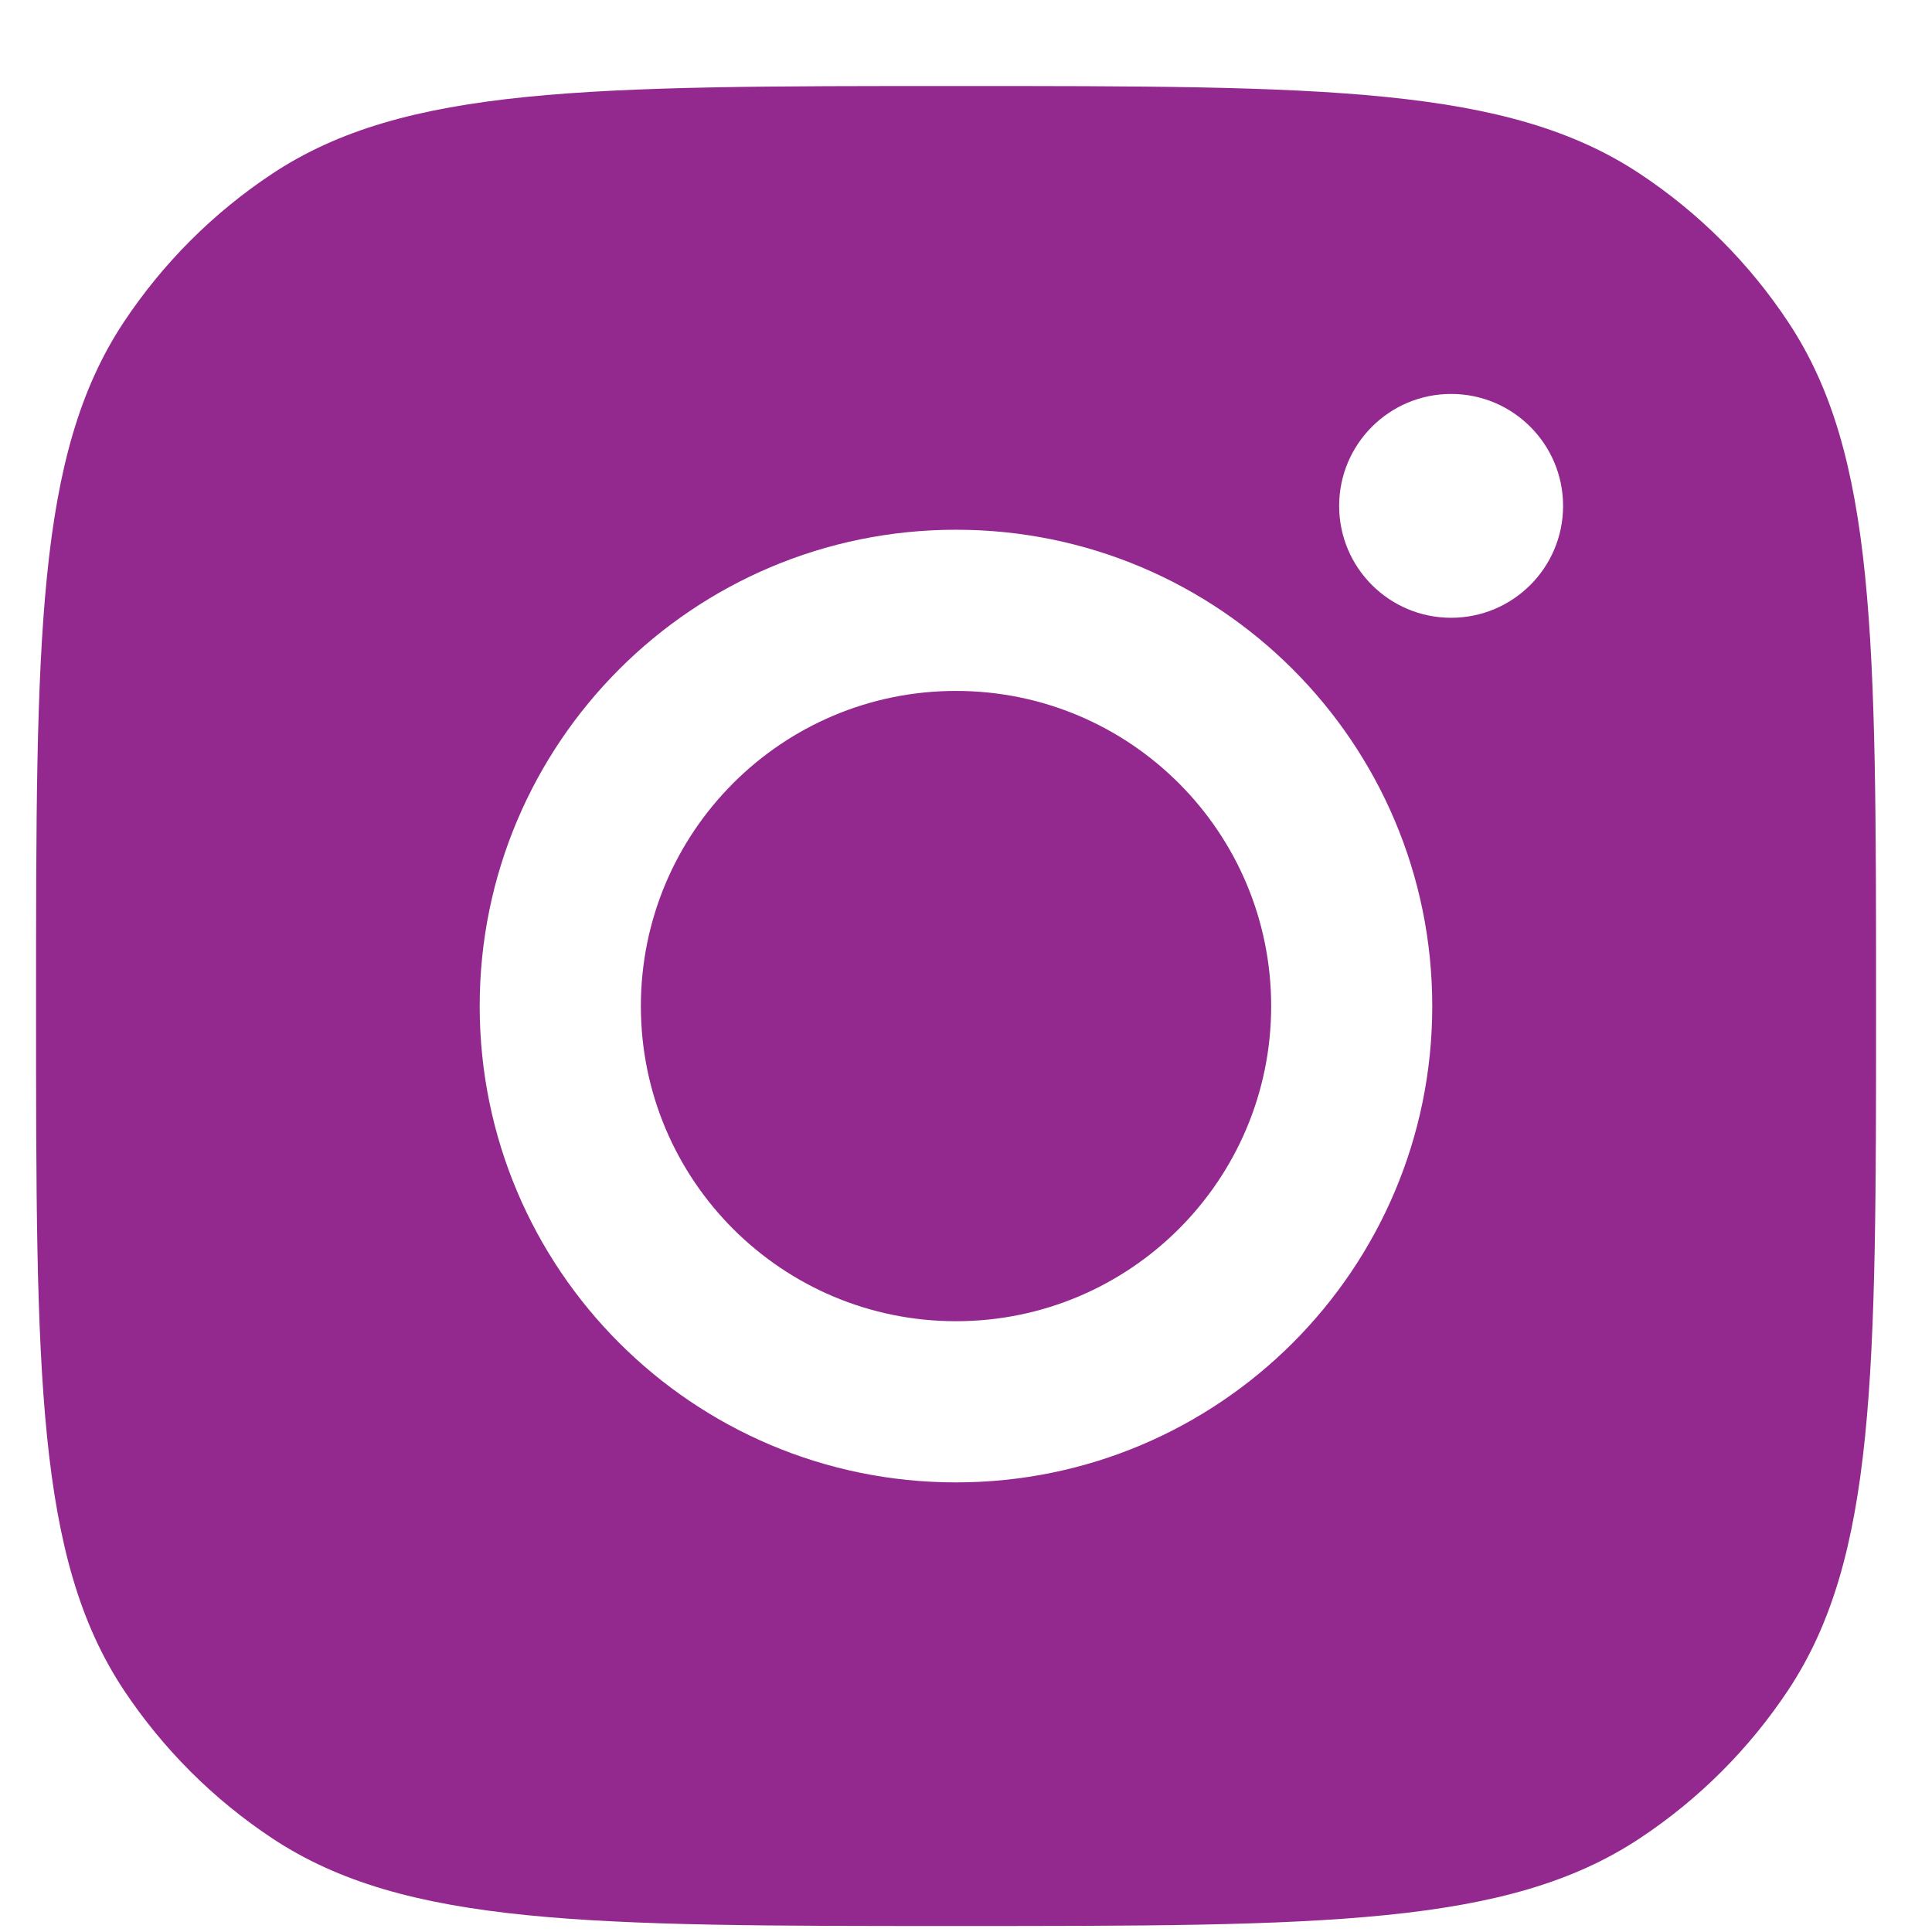
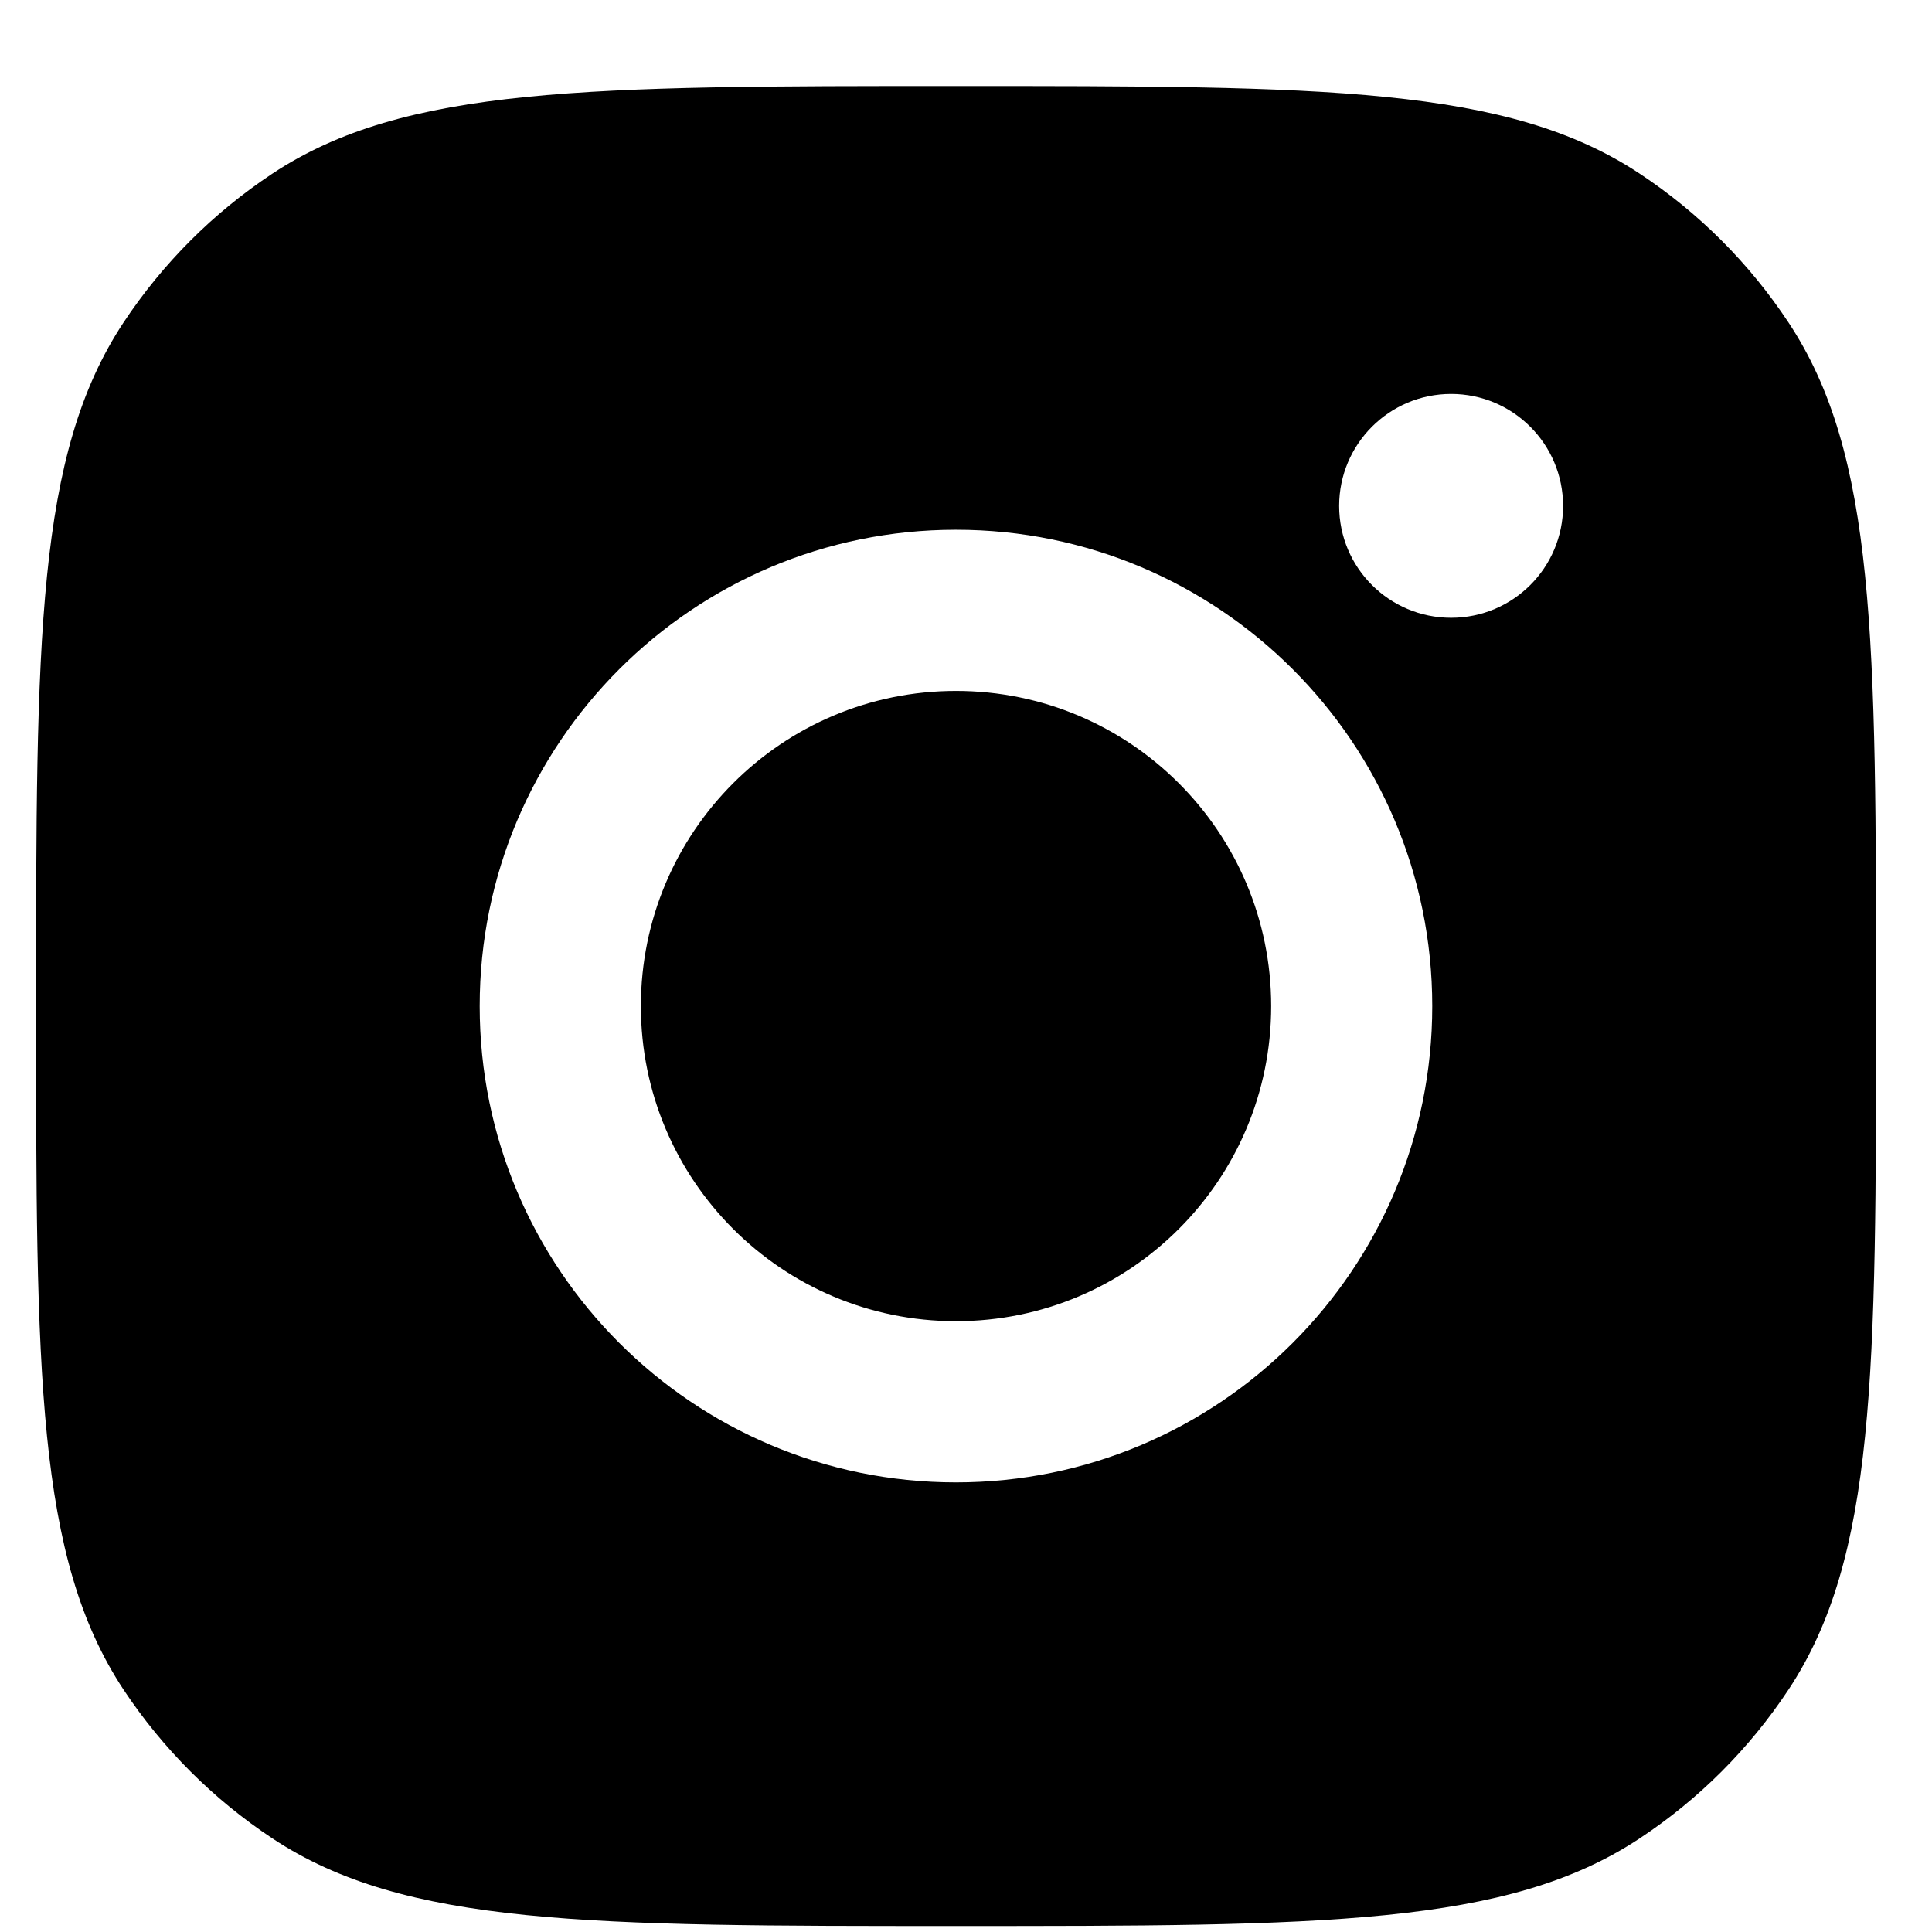
- <svg xmlns="http://www.w3.org/2000/svg" width="21" height="21" viewBox="0 0 21 21" fill="none">
-   <path fill-rule="evenodd" clip-rule="evenodd" d="M0.392 10.935C0.392 6.94 0.392 4.943 1.343 3.505C1.769 2.862 2.319 2.312 2.961 1.887C4.4 0.935 6.397 0.935 10.392 0.935C14.386 0.935 16.384 0.935 17.822 1.887C18.465 2.312 19.015 2.862 19.44 3.505C20.392 4.943 20.392 6.94 20.392 10.935C20.392 14.93 20.392 16.927 19.44 18.366C19.015 19.008 18.465 19.558 17.822 19.983C16.384 20.935 14.386 20.935 10.392 20.935C6.397 20.935 4.4 20.935 2.961 19.983C2.319 19.558 1.769 19.008 1.343 18.366C0.392 16.927 0.392 14.93 0.392 10.935ZM15.568 10.936C15.568 13.795 13.25 16.113 10.391 16.113C7.532 16.113 5.214 13.795 5.214 10.936C5.214 8.076 7.532 5.758 10.391 5.758C13.25 5.758 15.568 8.076 15.568 10.936ZM10.391 14.361C12.283 14.361 13.817 12.828 13.817 10.936C13.817 9.044 12.283 7.51 10.391 7.51C8.499 7.51 6.966 9.044 6.966 10.936C6.966 12.828 8.499 14.361 10.391 14.361ZM15.773 6.715C16.445 6.715 16.99 6.171 16.99 5.499C16.99 4.827 16.445 4.282 15.773 4.282C15.101 4.282 14.556 4.827 14.556 5.499C14.556 6.171 15.101 6.715 15.773 6.715Z" fill="#93288E" />
+ <svg xmlns="http://www.w3.org/2000/svg" width="21" height="21" viewBox="0 0 21 21">
+   <path fill-rule="evenodd" clip-rule="evenodd" d="M0.392 10.935C0.392 6.94 0.392 4.943 1.343 3.505C1.769 2.862 2.319 2.312 2.961 1.887C4.4 0.935 6.397 0.935 10.392 0.935C14.386 0.935 16.384 0.935 17.822 1.887C18.465 2.312 19.015 2.862 19.44 3.505C20.392 4.943 20.392 6.94 20.392 10.935C20.392 14.93 20.392 16.927 19.44 18.366C19.015 19.008 18.465 19.558 17.822 19.983C16.384 20.935 14.386 20.935 10.392 20.935C6.397 20.935 4.4 20.935 2.961 19.983C2.319 19.558 1.769 19.008 1.343 18.366C0.392 16.927 0.392 14.93 0.392 10.935ZM15.568 10.936C15.568 13.795 13.25 16.113 10.391 16.113C7.532 16.113 5.214 13.795 5.214 10.936C5.214 8.076 7.532 5.758 10.391 5.758C13.25 5.758 15.568 8.076 15.568 10.936ZM10.391 14.361C12.283 14.361 13.817 12.828 13.817 10.936C13.817 9.044 12.283 7.51 10.391 7.51C8.499 7.51 6.966 9.044 6.966 10.936C6.966 12.828 8.499 14.361 10.391 14.361ZM15.773 6.715C16.445 6.715 16.99 6.171 16.99 5.499C16.99 4.827 16.445 4.282 15.773 4.282C15.101 4.282 14.556 4.827 14.556 5.499C14.556 6.171 15.101 6.715 15.773 6.715Z" />
</svg>
